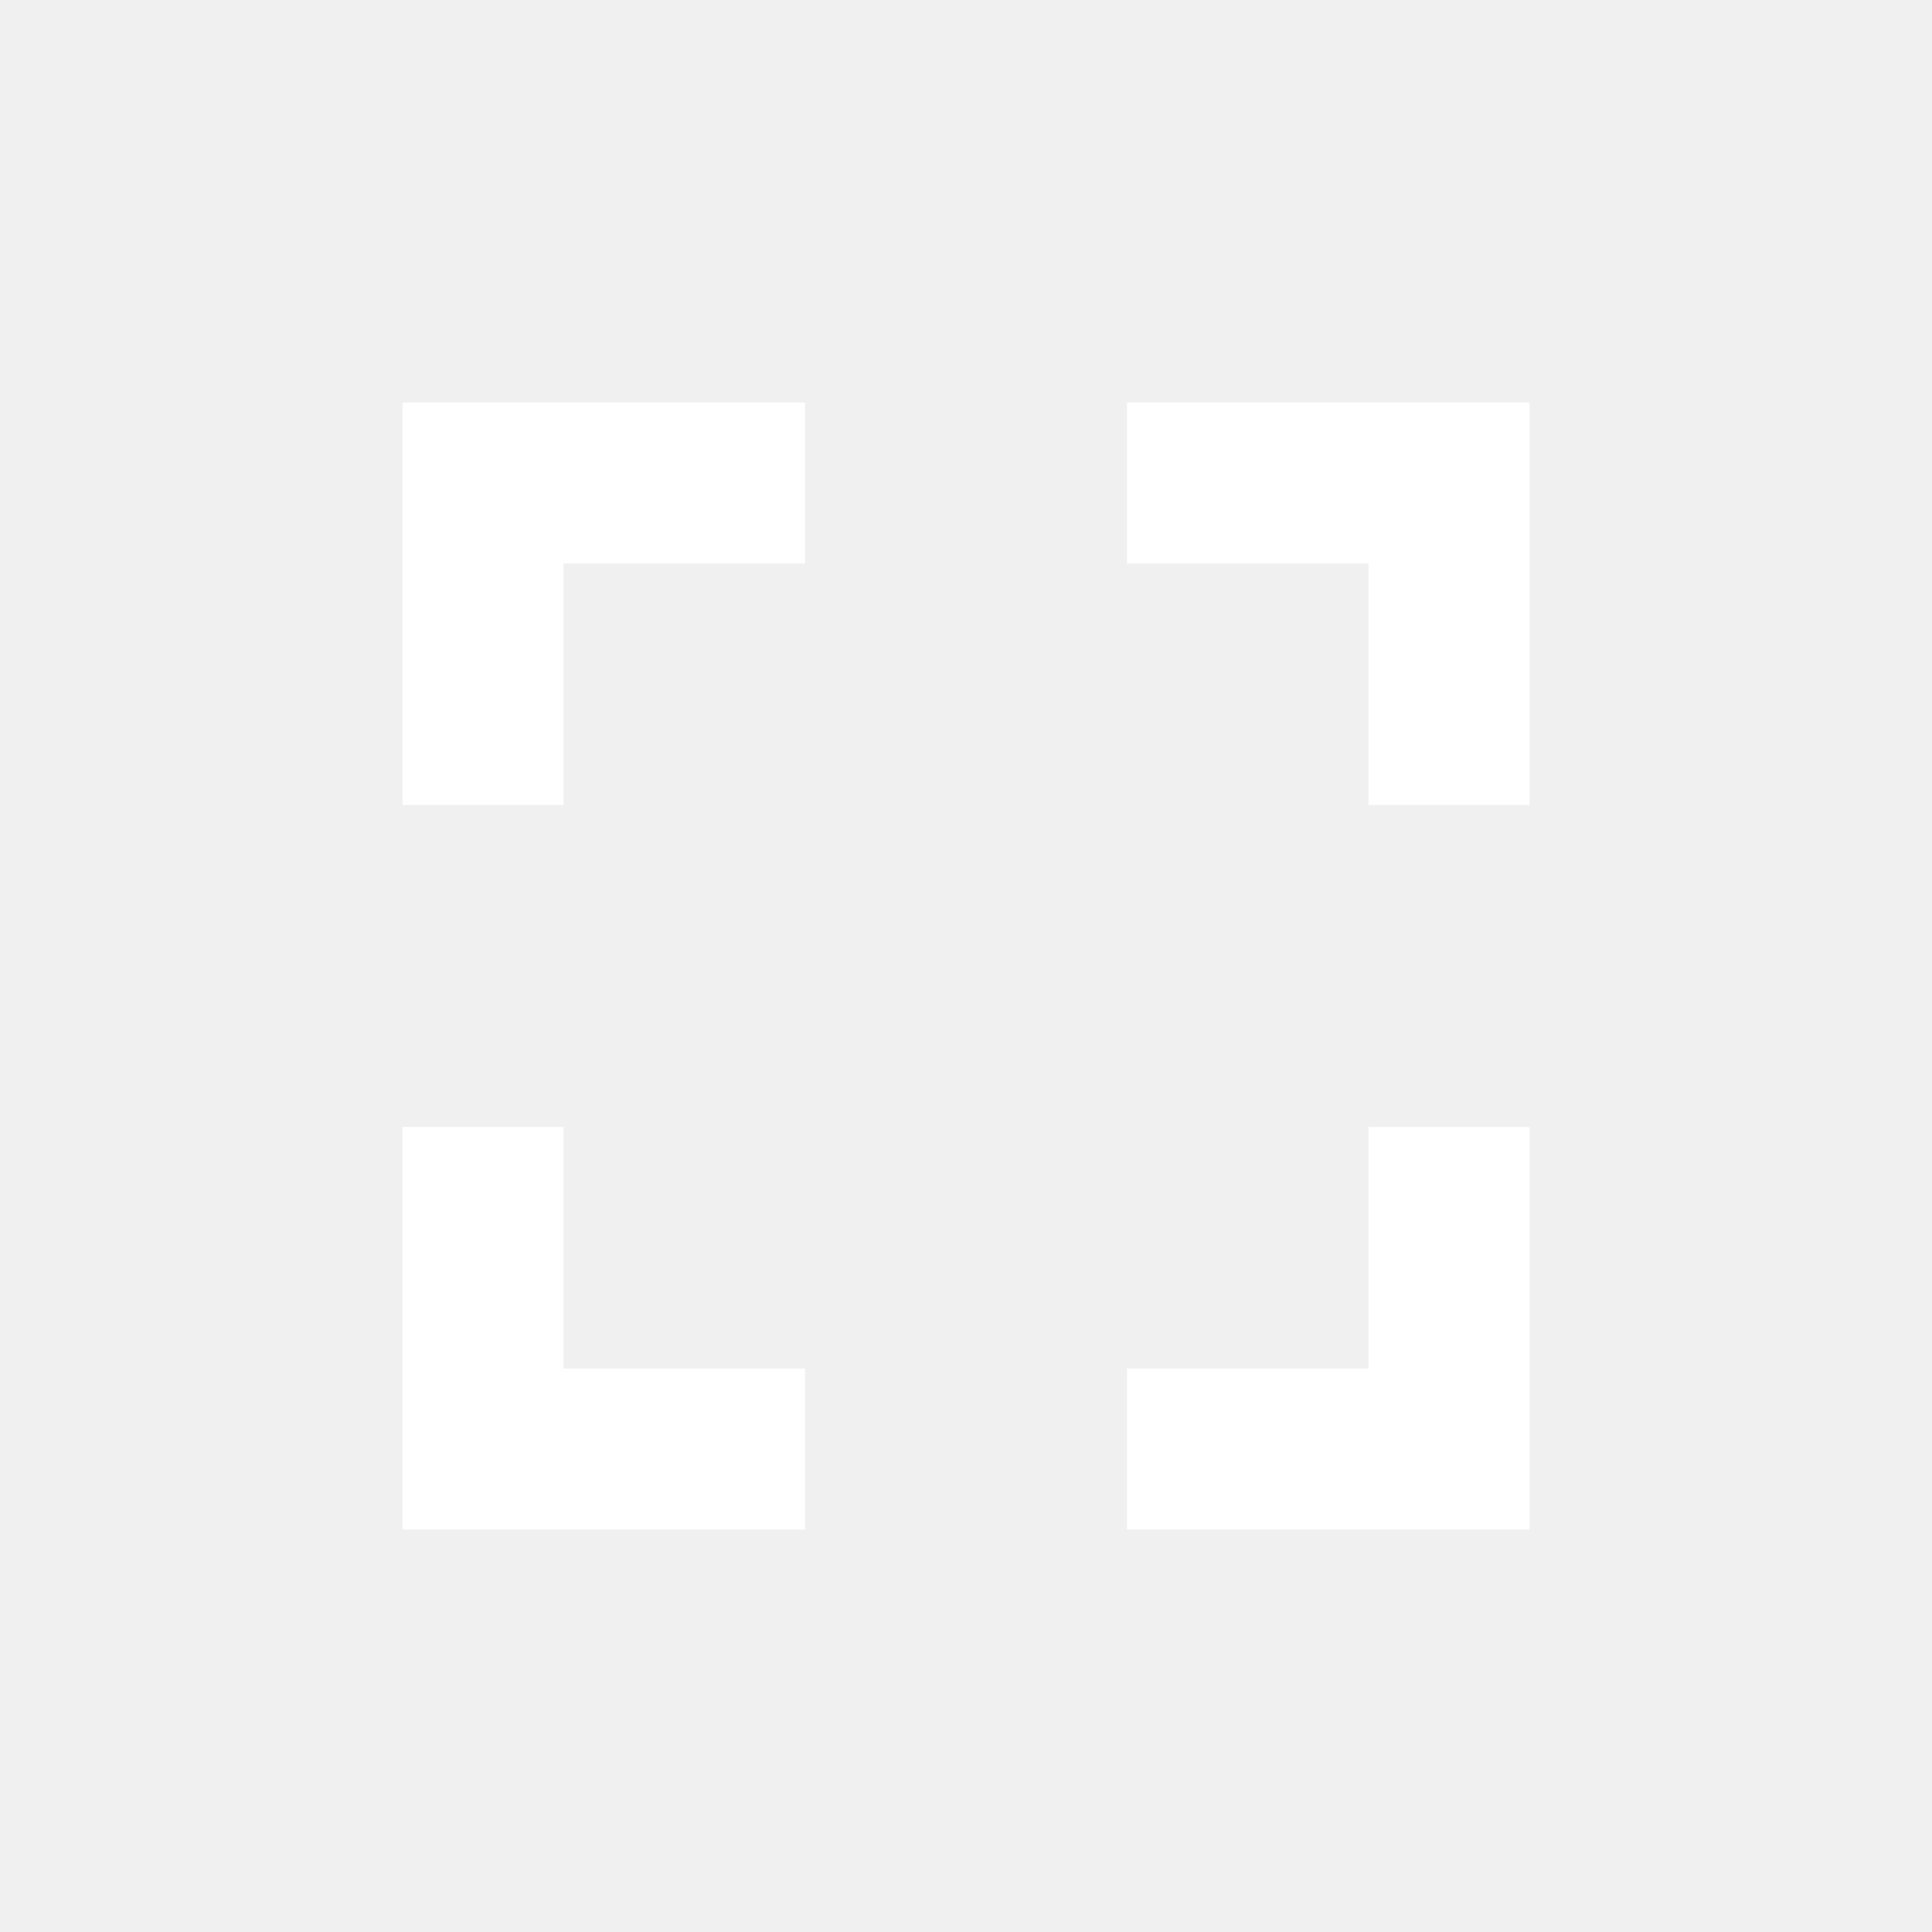
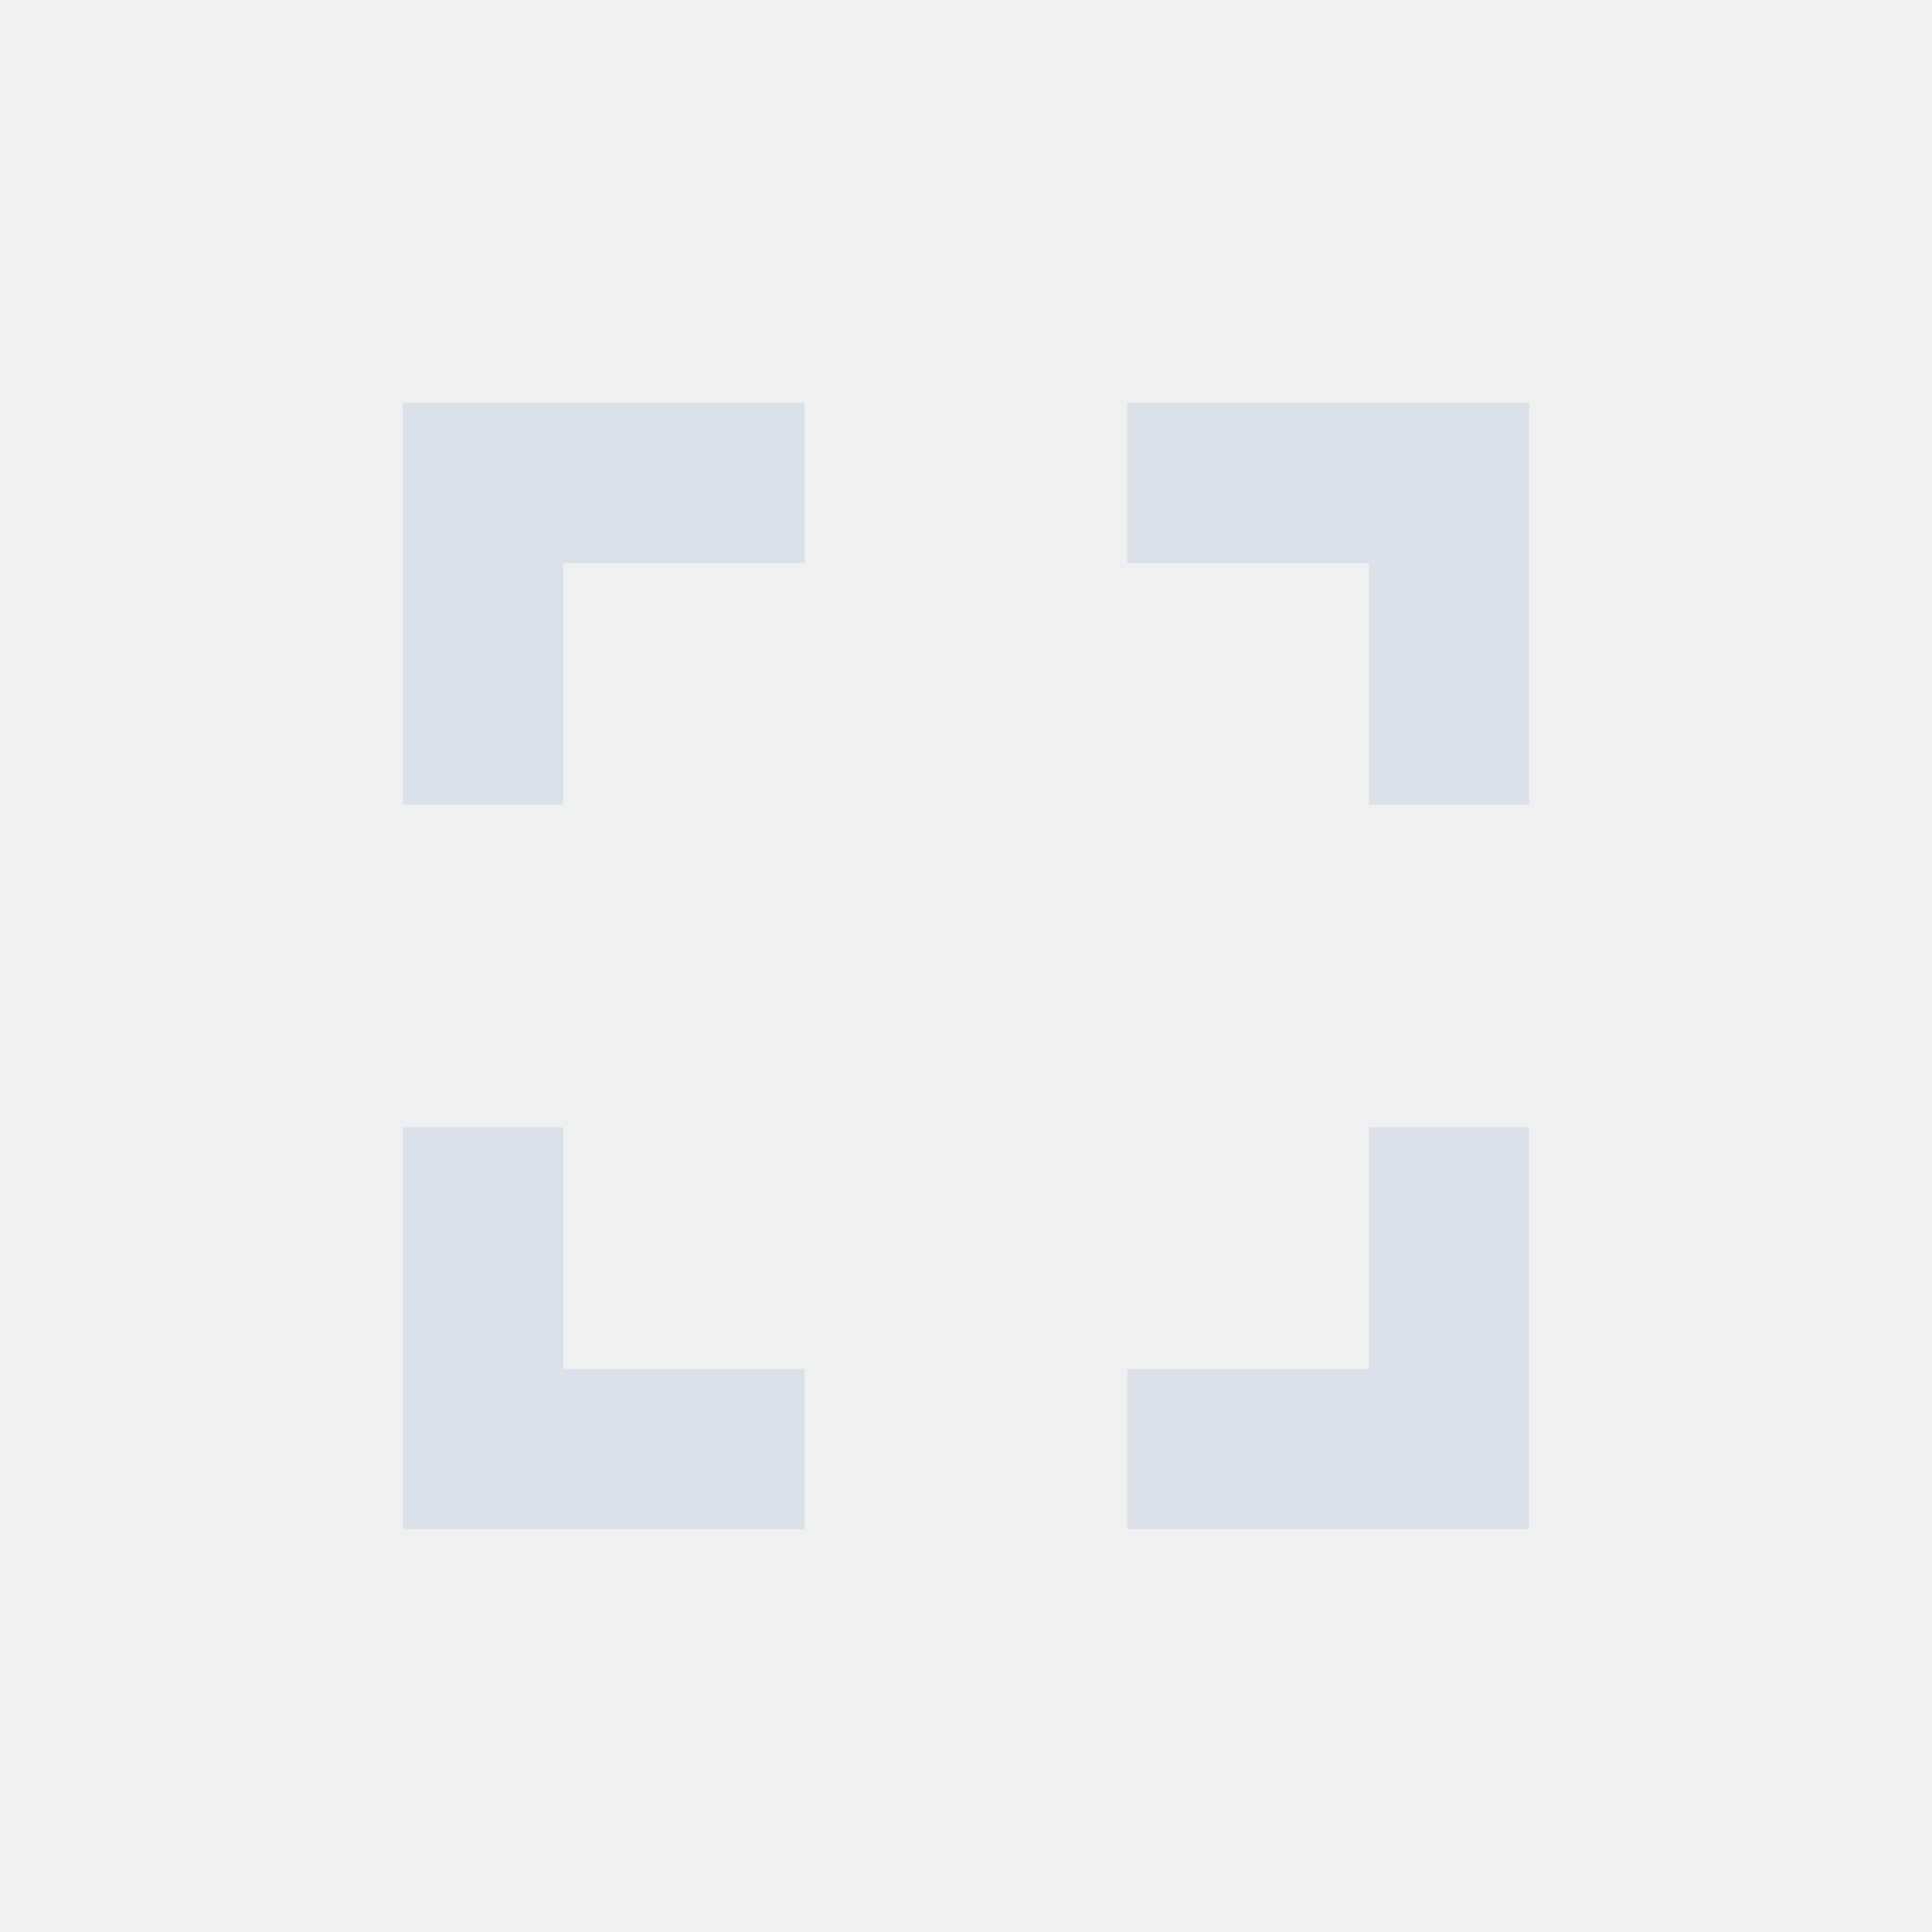
- <svg xmlns="http://www.w3.org/2000/svg" width="24" height="24" viewBox="0 0 24 24" version="1.1">
-   <path d="M7 14h-2v5h5v-2h-3v-3zm-2-4h2v-3h3v-2h-5v5zm12 7h-3v2h5v-5h-2v3zm-3-12v2h3v3h2v-5h-5z" fill="#fff" />
+ <svg xmlns="http://www.w3.org/2000/svg" width="24" height="24" viewBox="0 0 24 24" fill="none">
+   <path d="M7 14H5V19H10V17H7V14ZM5 10H7V7H10V5H5V10ZM17 17H14V19H19V14H17V17ZM14 5V7H17V10H19V5H14Z" fill="#DCE0E8" />
</svg>
